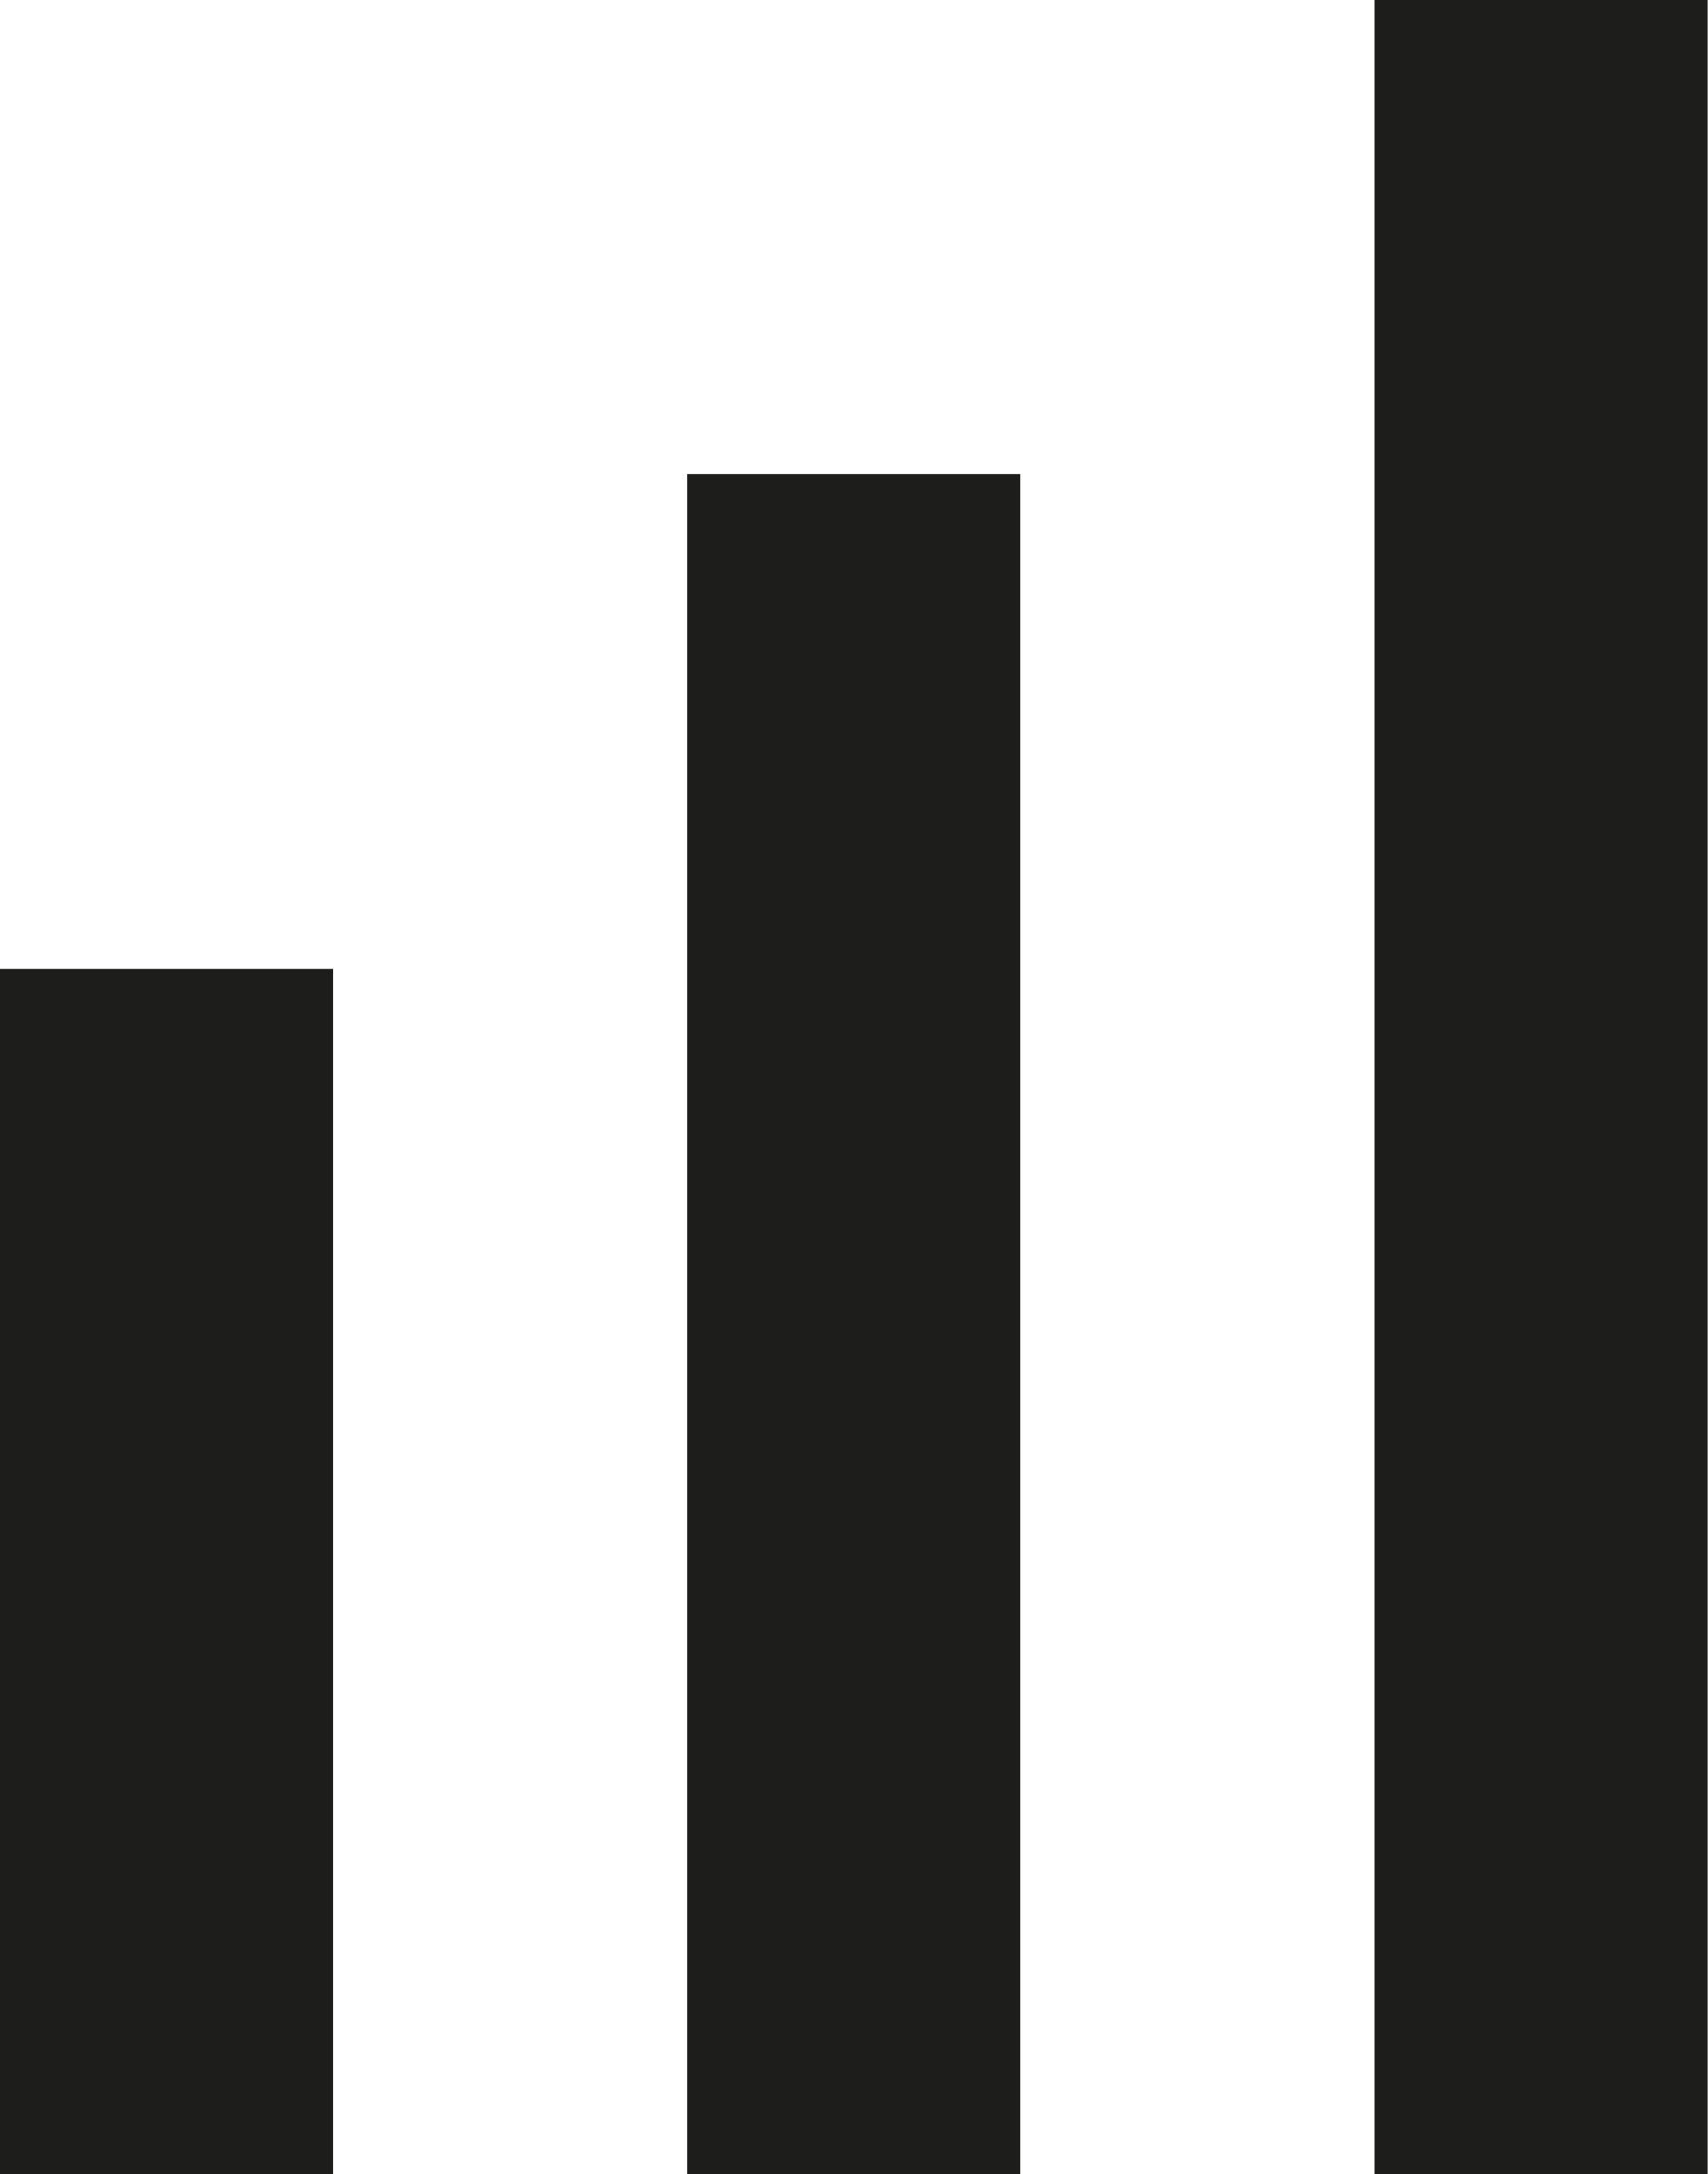
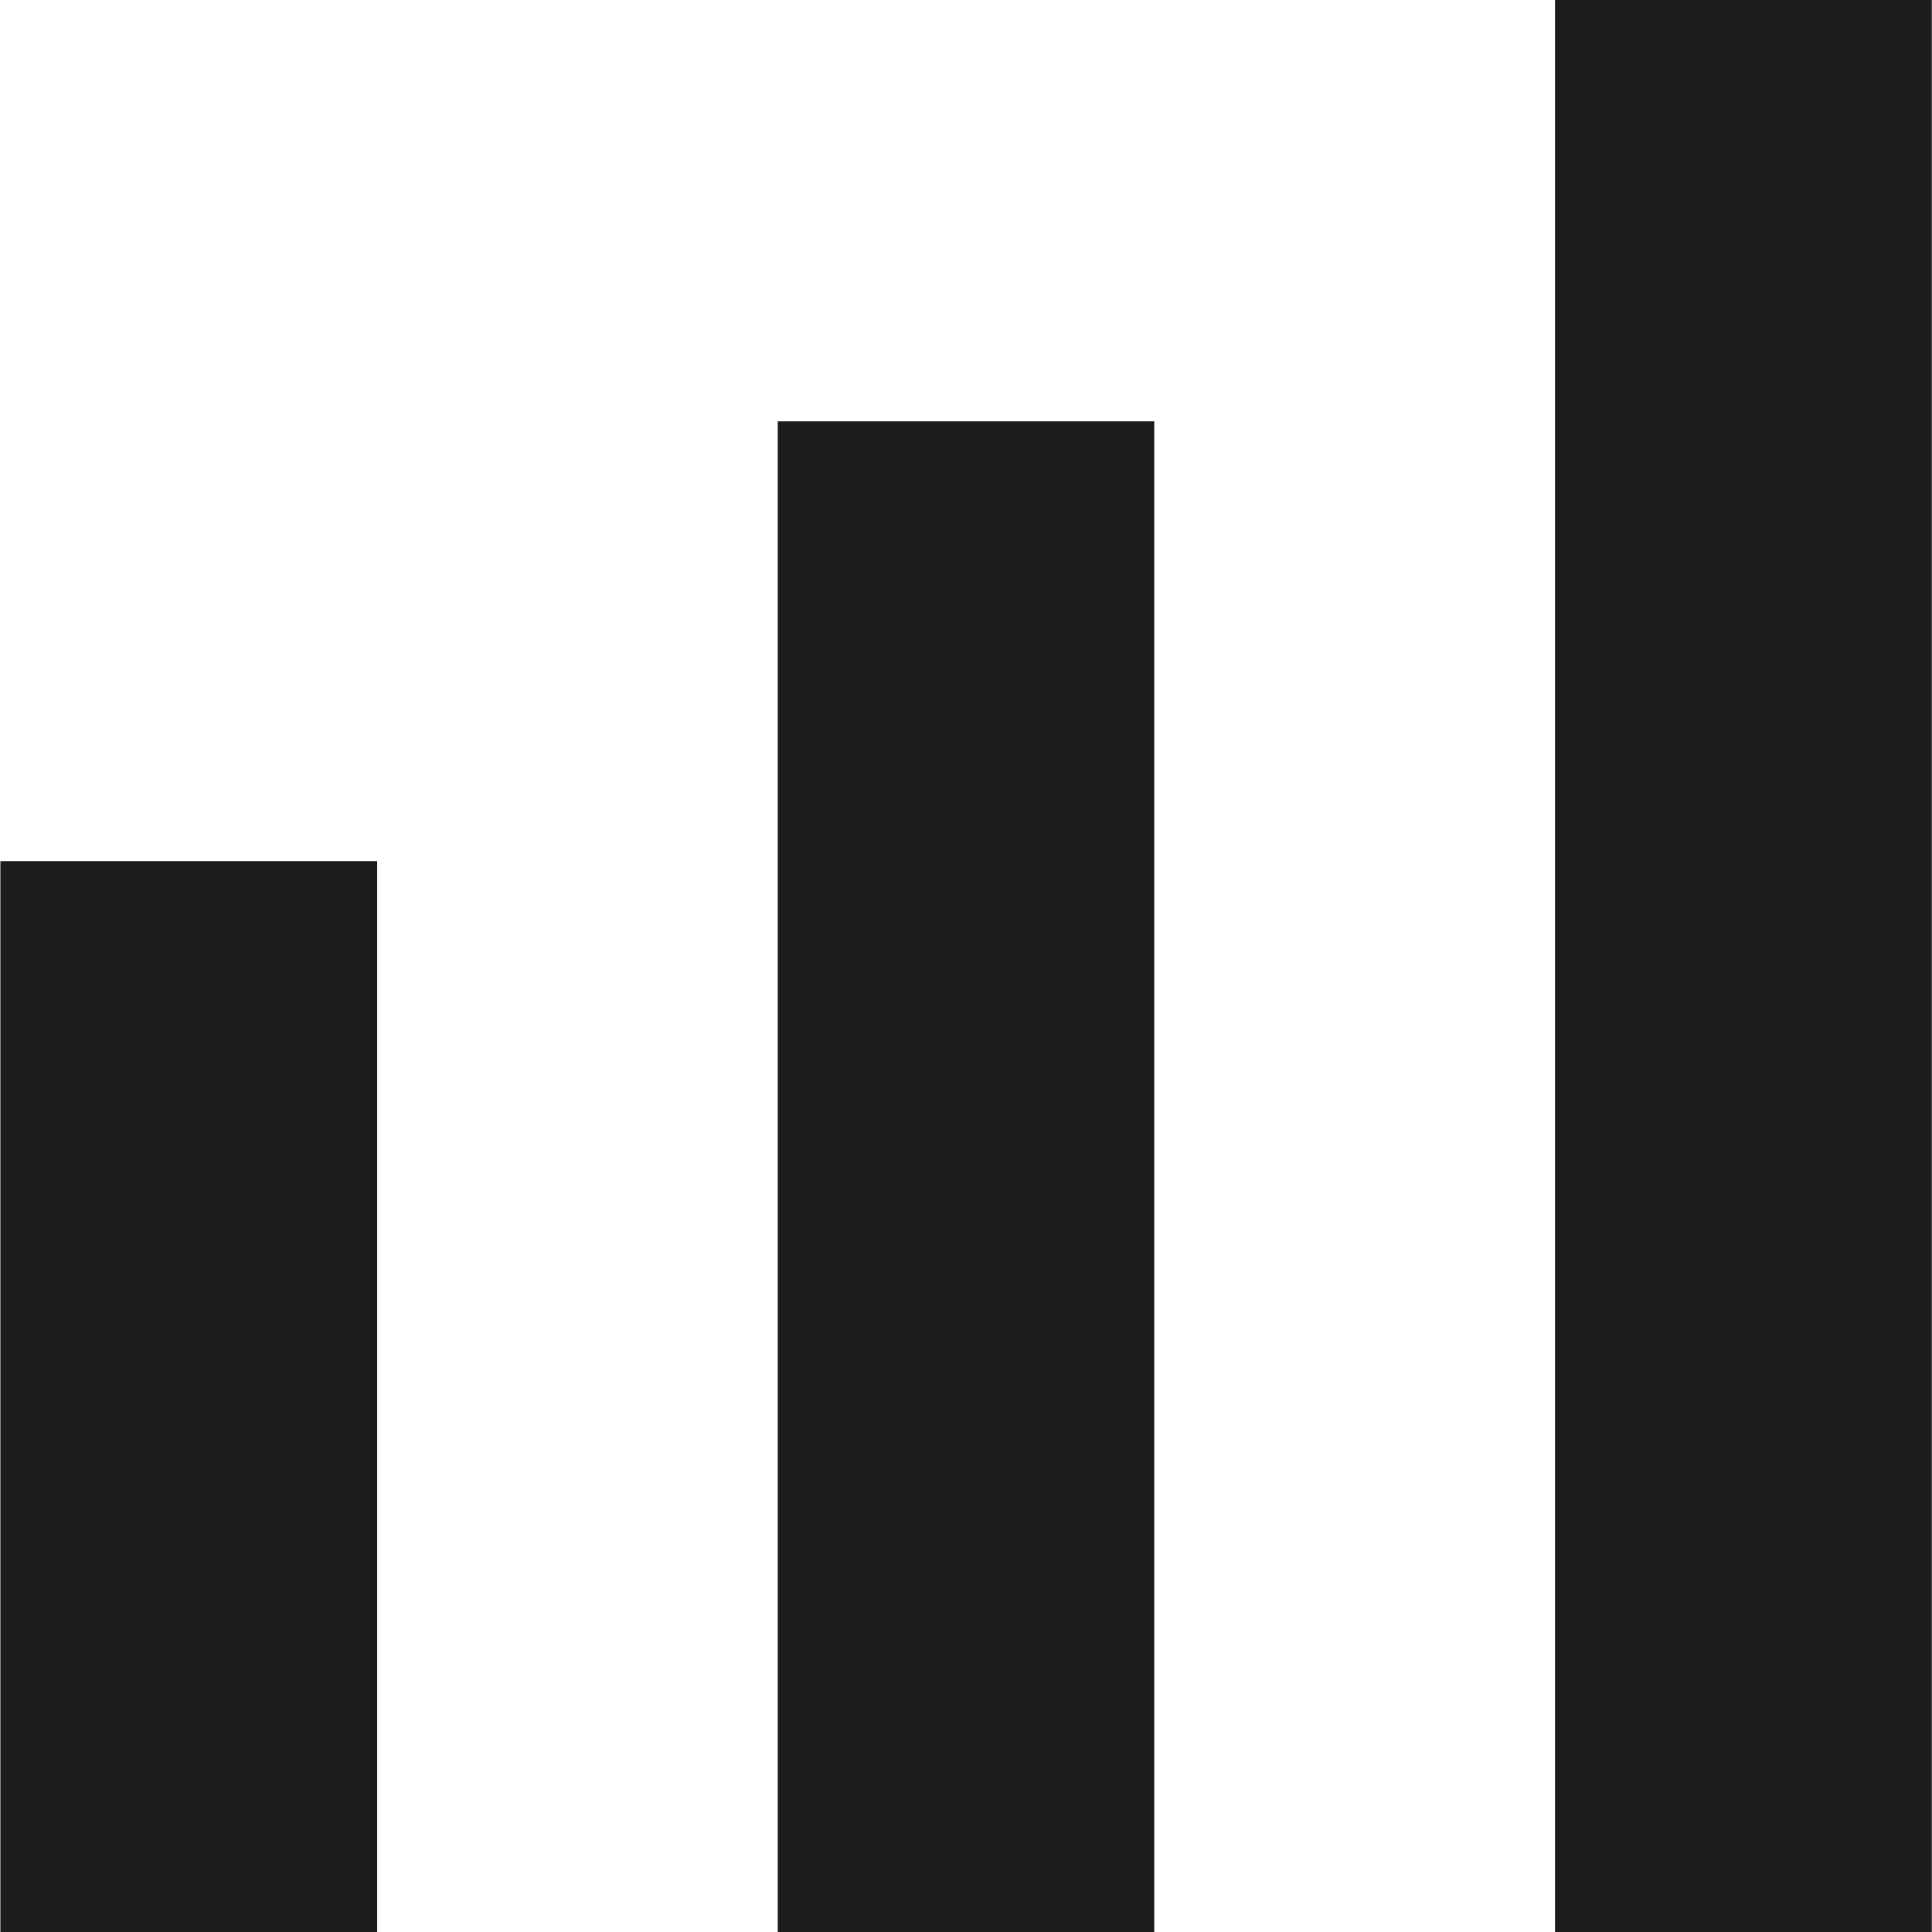
- <svg xmlns="http://www.w3.org/2000/svg" viewBox="0 0 87.91 111.94">
-   <defs>
-     <style>.cls-1{fill:#1d1e1b;}</style>
-   </defs>
-   <g id="Слой_2" data-name="Слой 2">
-     <g id="Тёмная_версия" data-name="Тёмная версия">
-       <g id="Графический_знак" data-name="Графический знак">
-         <g id="Графический_знак-2" data-name="Графический знак">
-           <g id="_2" data-name="2">
-             <rect class="cls-1" y="49.89" width="17.15" height="62.05" />
-             <rect class="cls-1" x="35.38" y="24.41" width="17.15" height="87.54" />
-             <rect class="cls-1" x="70.77" width="17.15" height="111.94" />
-           </g>
-         </g>
-       </g>
-     </g>
+ <svg xmlns="http://www.w3.org/2000/svg" width="40px" height="40px" viewBox="0 0 40 40" version="1.1">
+   <g id="surface1">
+     <path style=" stroke:none;fill-rule:nonzero;fill:rgb(11.373%,11.765%,10.588%);fill-opacity:1;" d="M 0.008 17.828 L 7.809 17.828 L 7.809 40 L 0.008 40 Z M 0.008 17.828 " />
+     <path style=" stroke:none;fill-rule:nonzero;fill:rgb(11.373%,11.765%,10.588%);fill-opacity:1;" d="M 16.102 8.723 L 23.898 8.723 L 23.898 40.004 L 16.102 40.004 Z M 16.102 8.723 " />
+     <path style=" stroke:none;fill-rule:nonzero;fill:rgb(11.373%,11.765%,10.588%);fill-opacity:1;" d="M 32.195 0 L 39.996 0 L 39.996 40 L 32.195 40 Z M 32.195 0 " />
  </g>
</svg>
